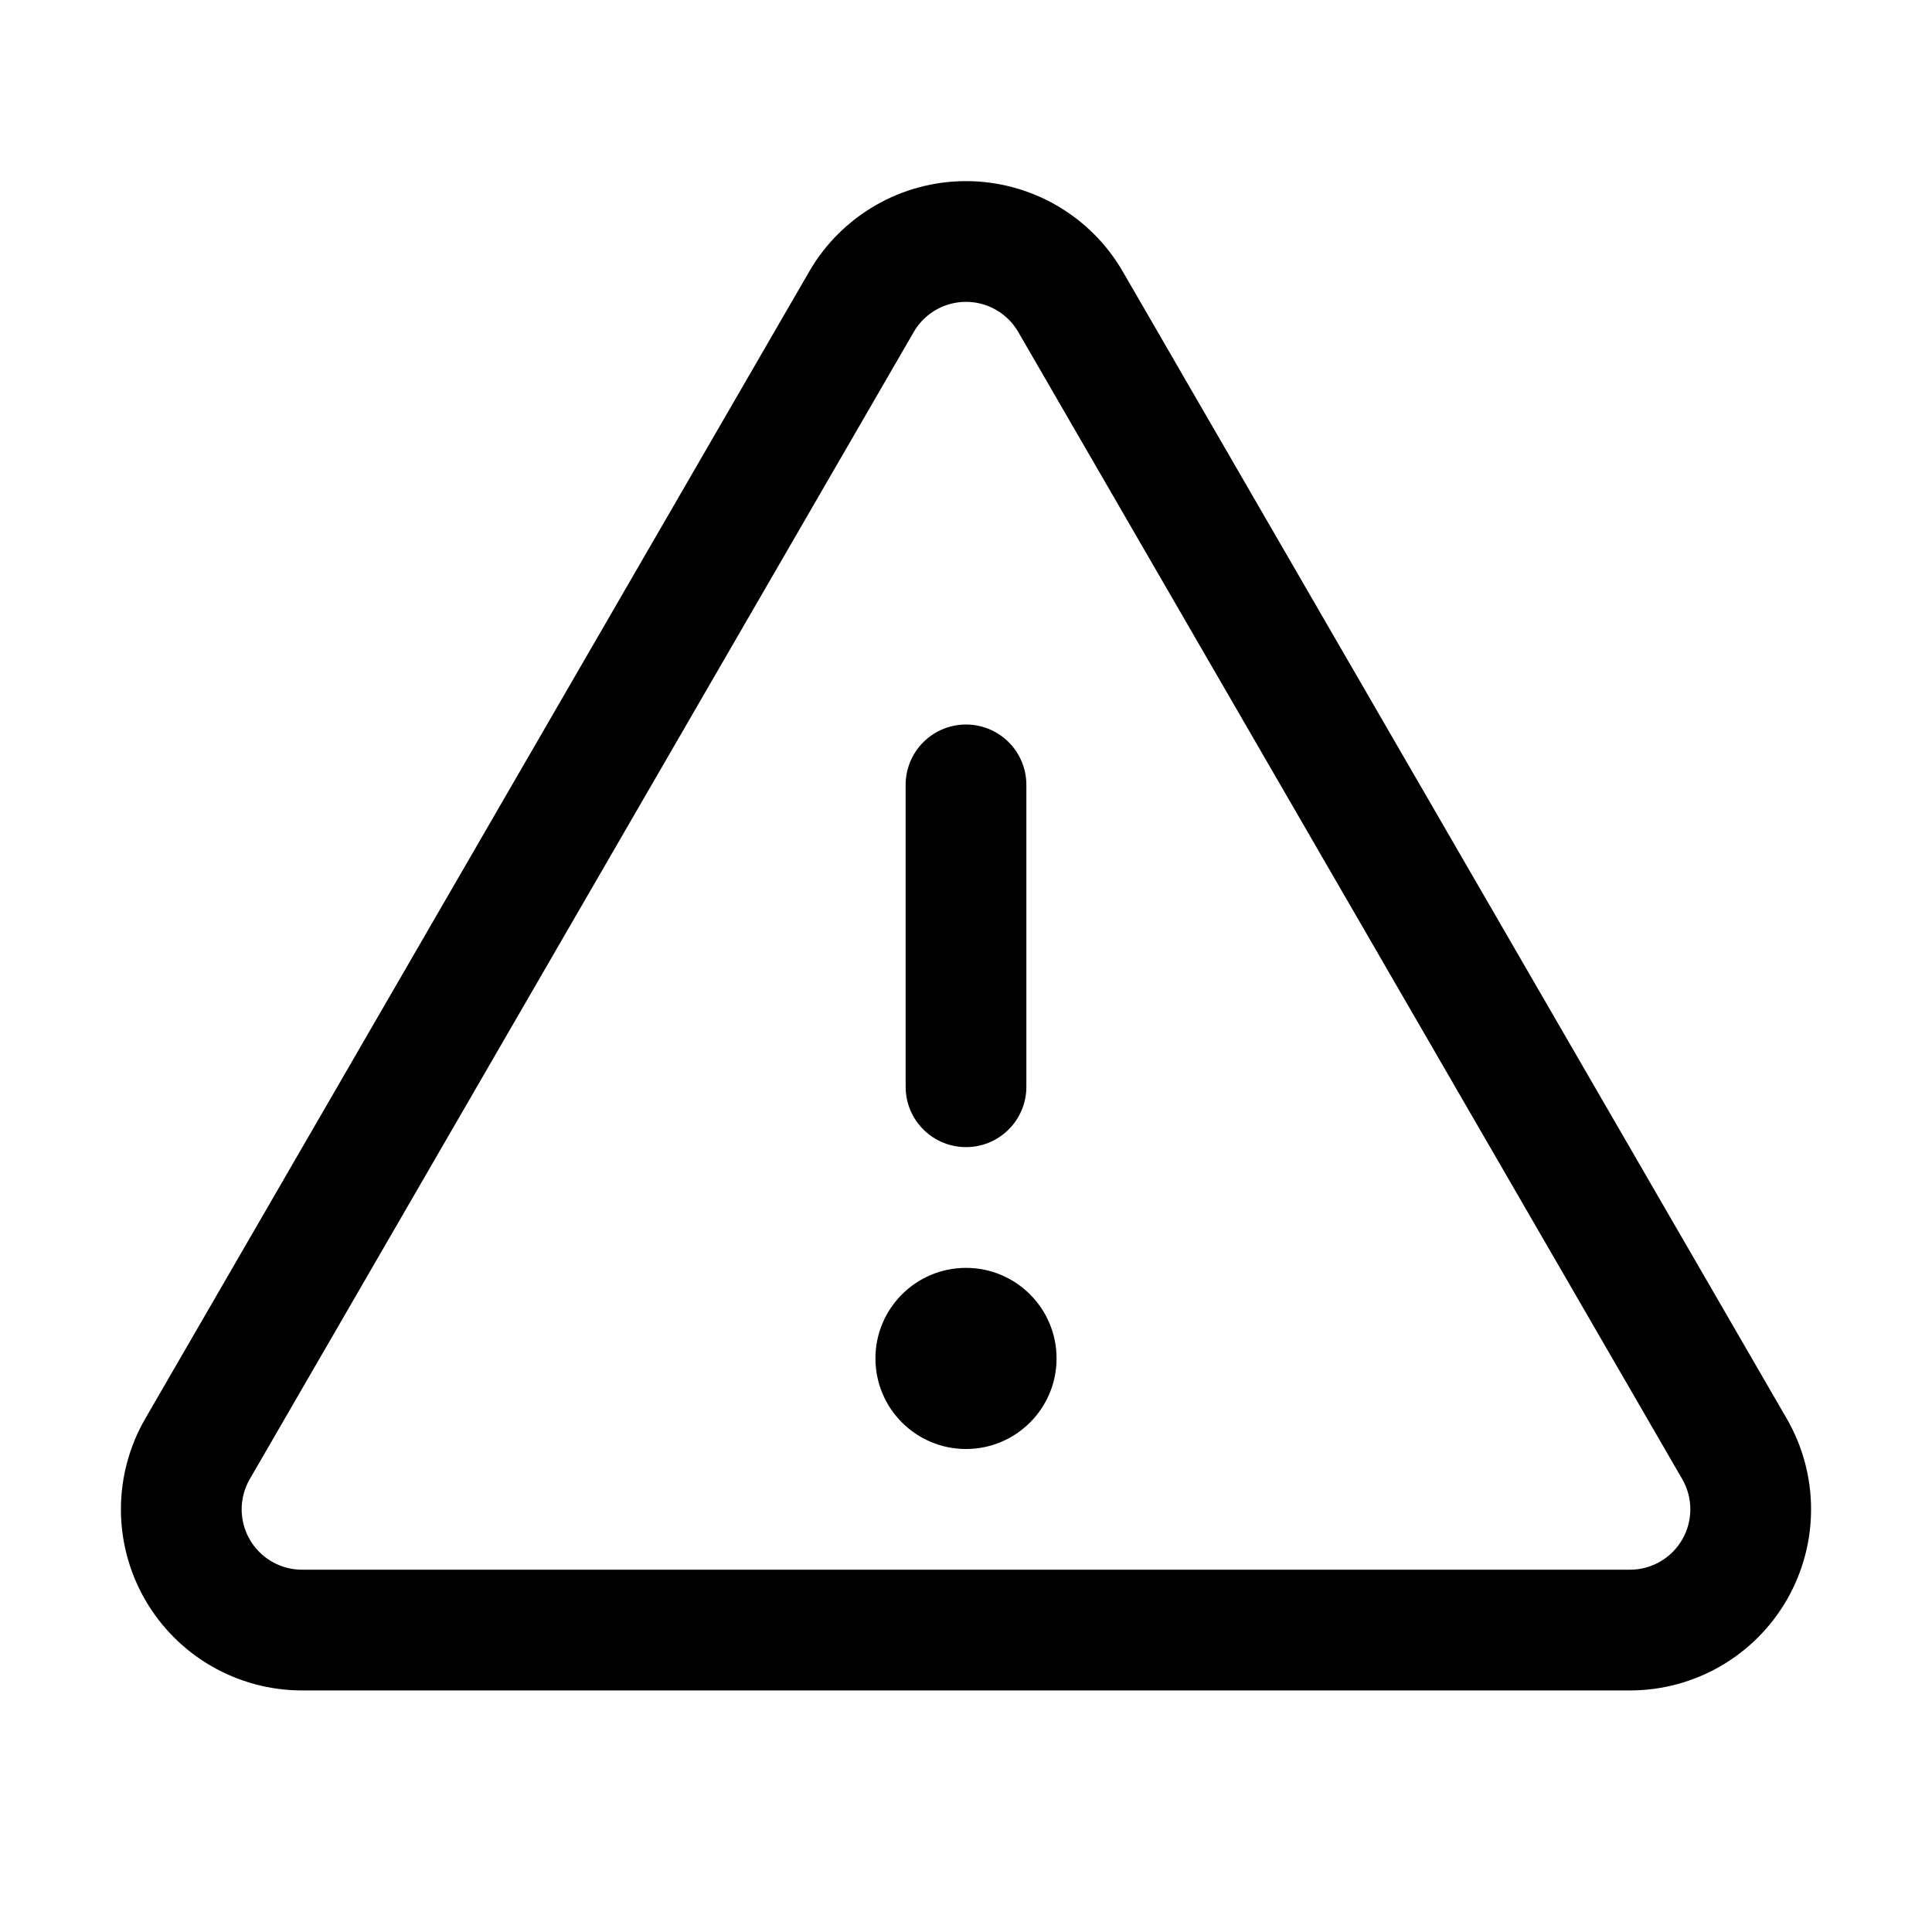
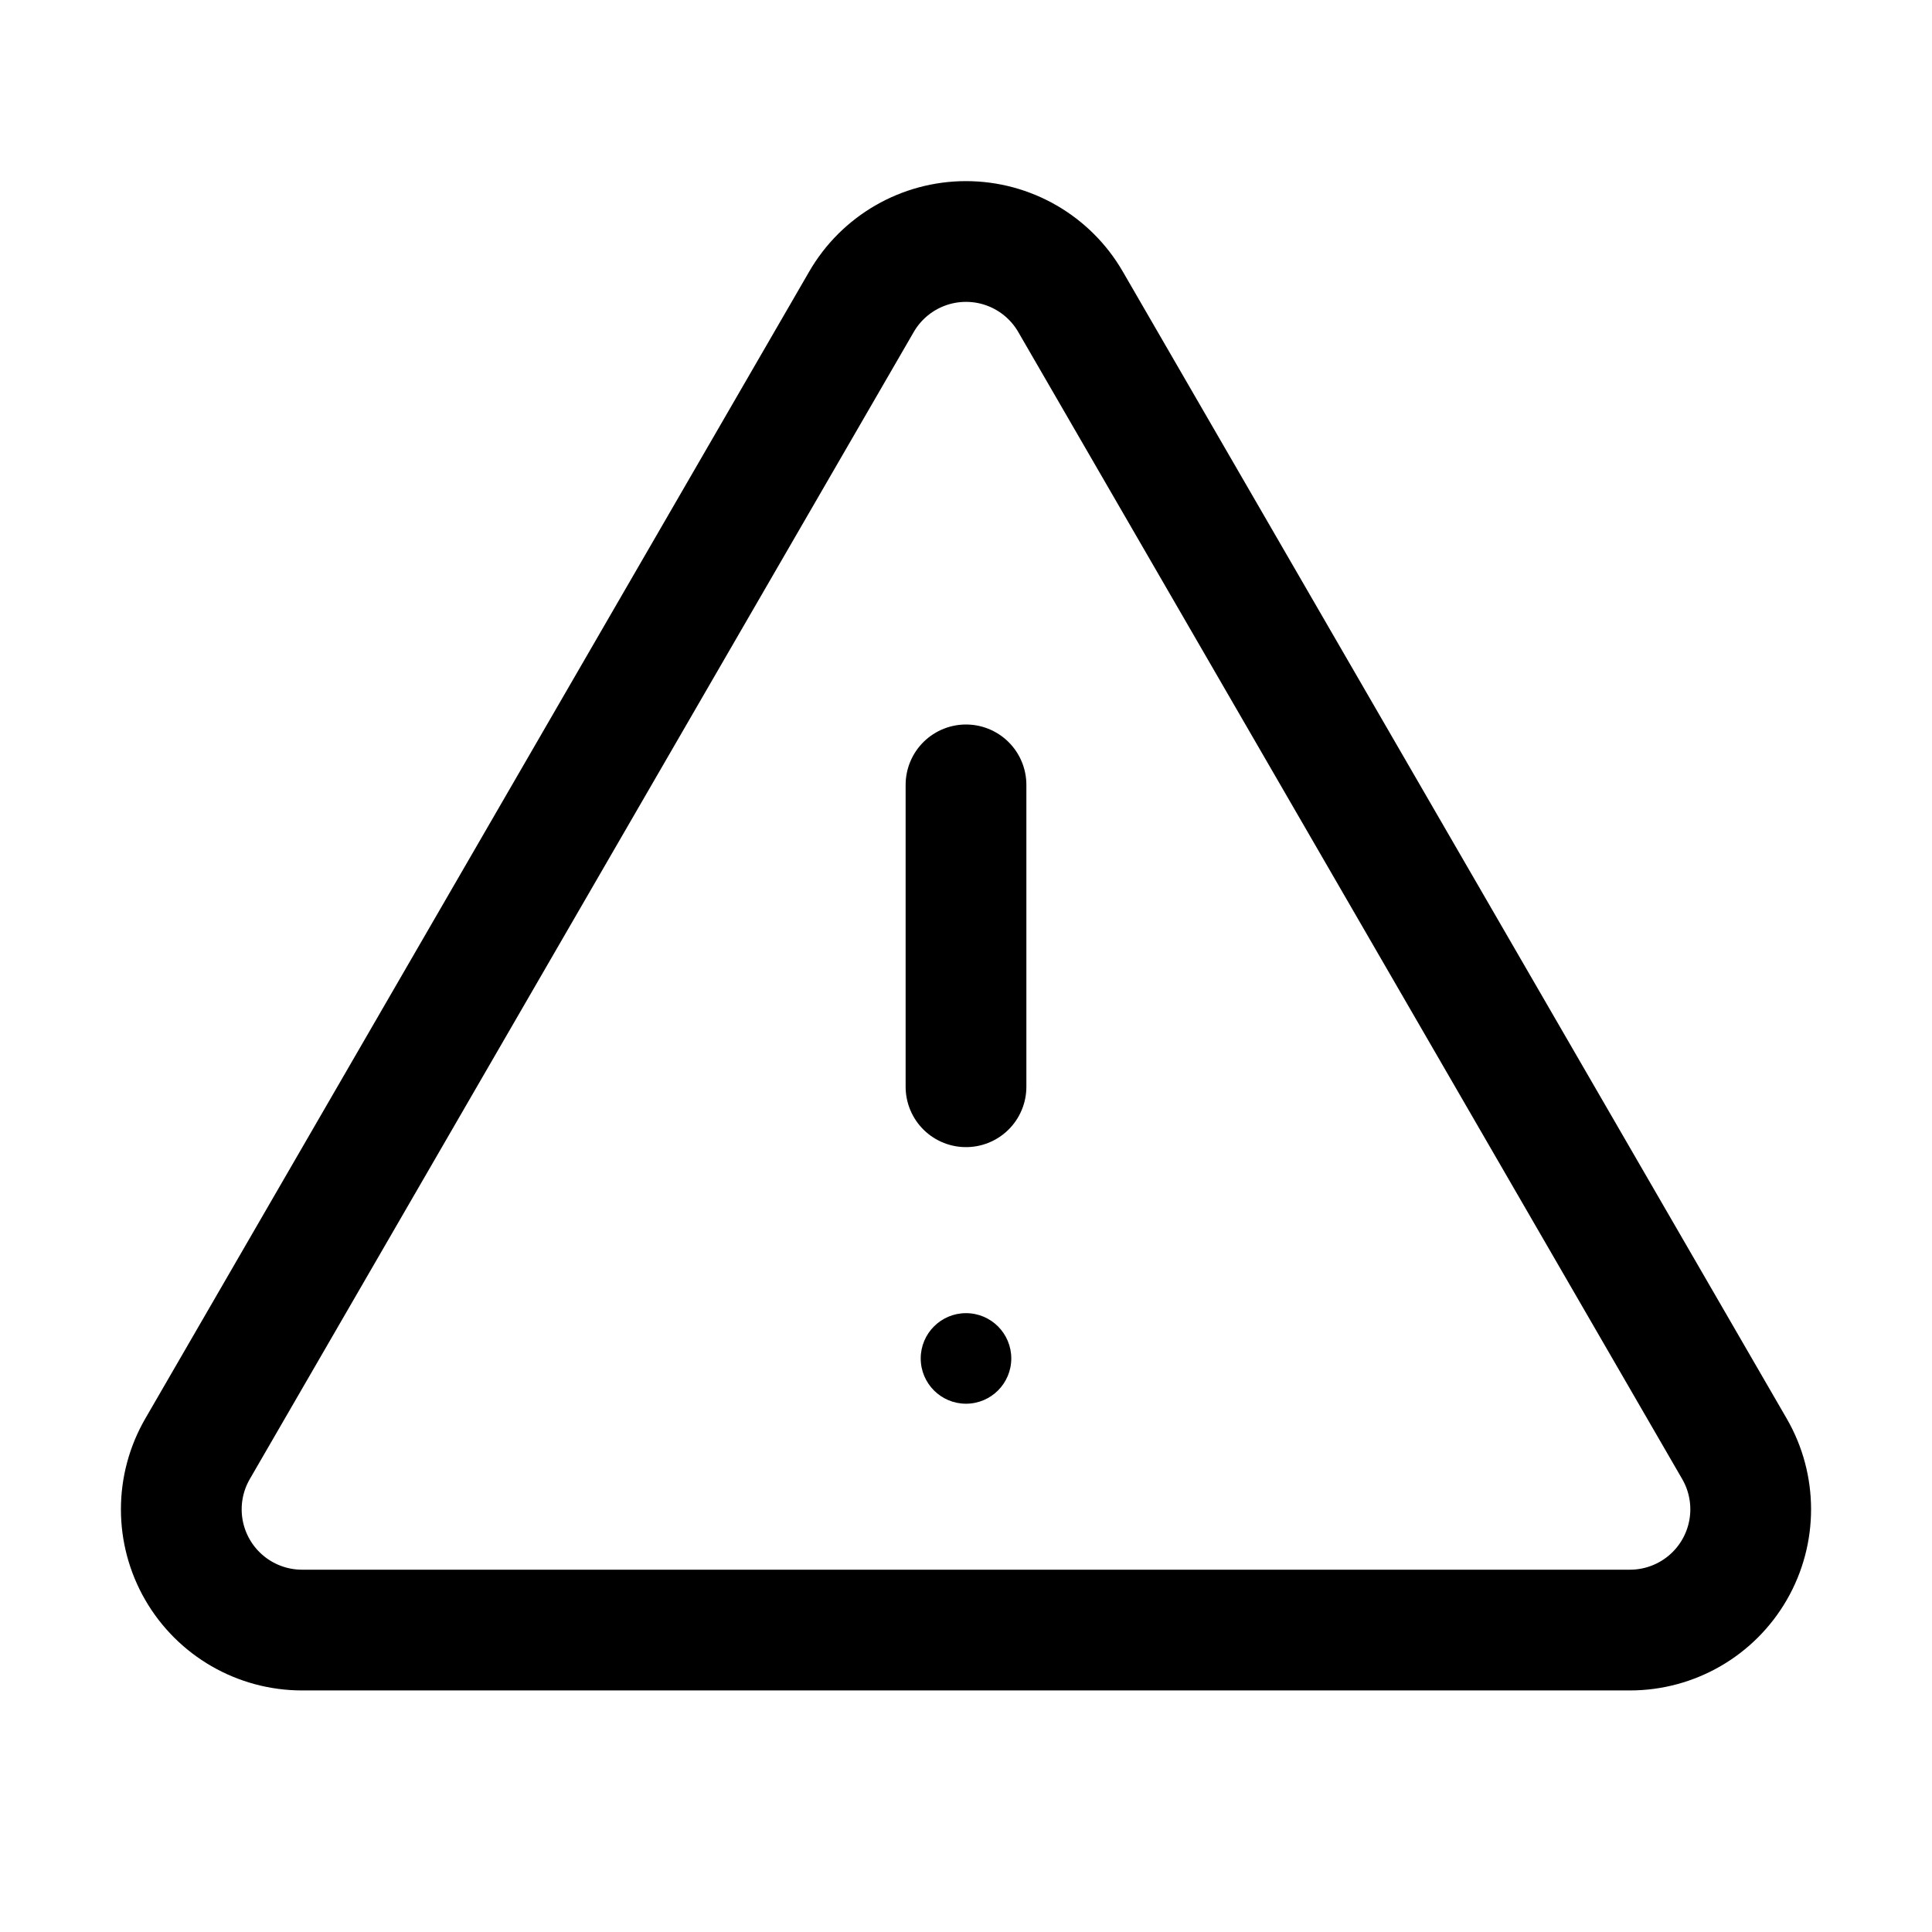
<svg xmlns="http://www.w3.org/2000/svg" width="192" height="192" fill="#000000" viewBox="0 0 256 256">
  <line x1="128" y1="104" x2="128" y2="144" fill="none" stroke="#000000" stroke-linecap="round" stroke-linejoin="round" stroke-width="16" />
  <path d="M114.152,39.985,26.176,191.977a16,16,0,0,0,13.848,24.015H215.976A16,16,0,0,0,229.824,191.977L141.848,39.985A16,16,0,0,0,114.152,39.985Z" fill="none" stroke="#000000" stroke-linecap="round" stroke-linejoin="round" stroke-width="16" />
-   <circle cx="128" cy="180" r="12" />
+   <circle cx="128" cy="180" r="6" />
</svg>
